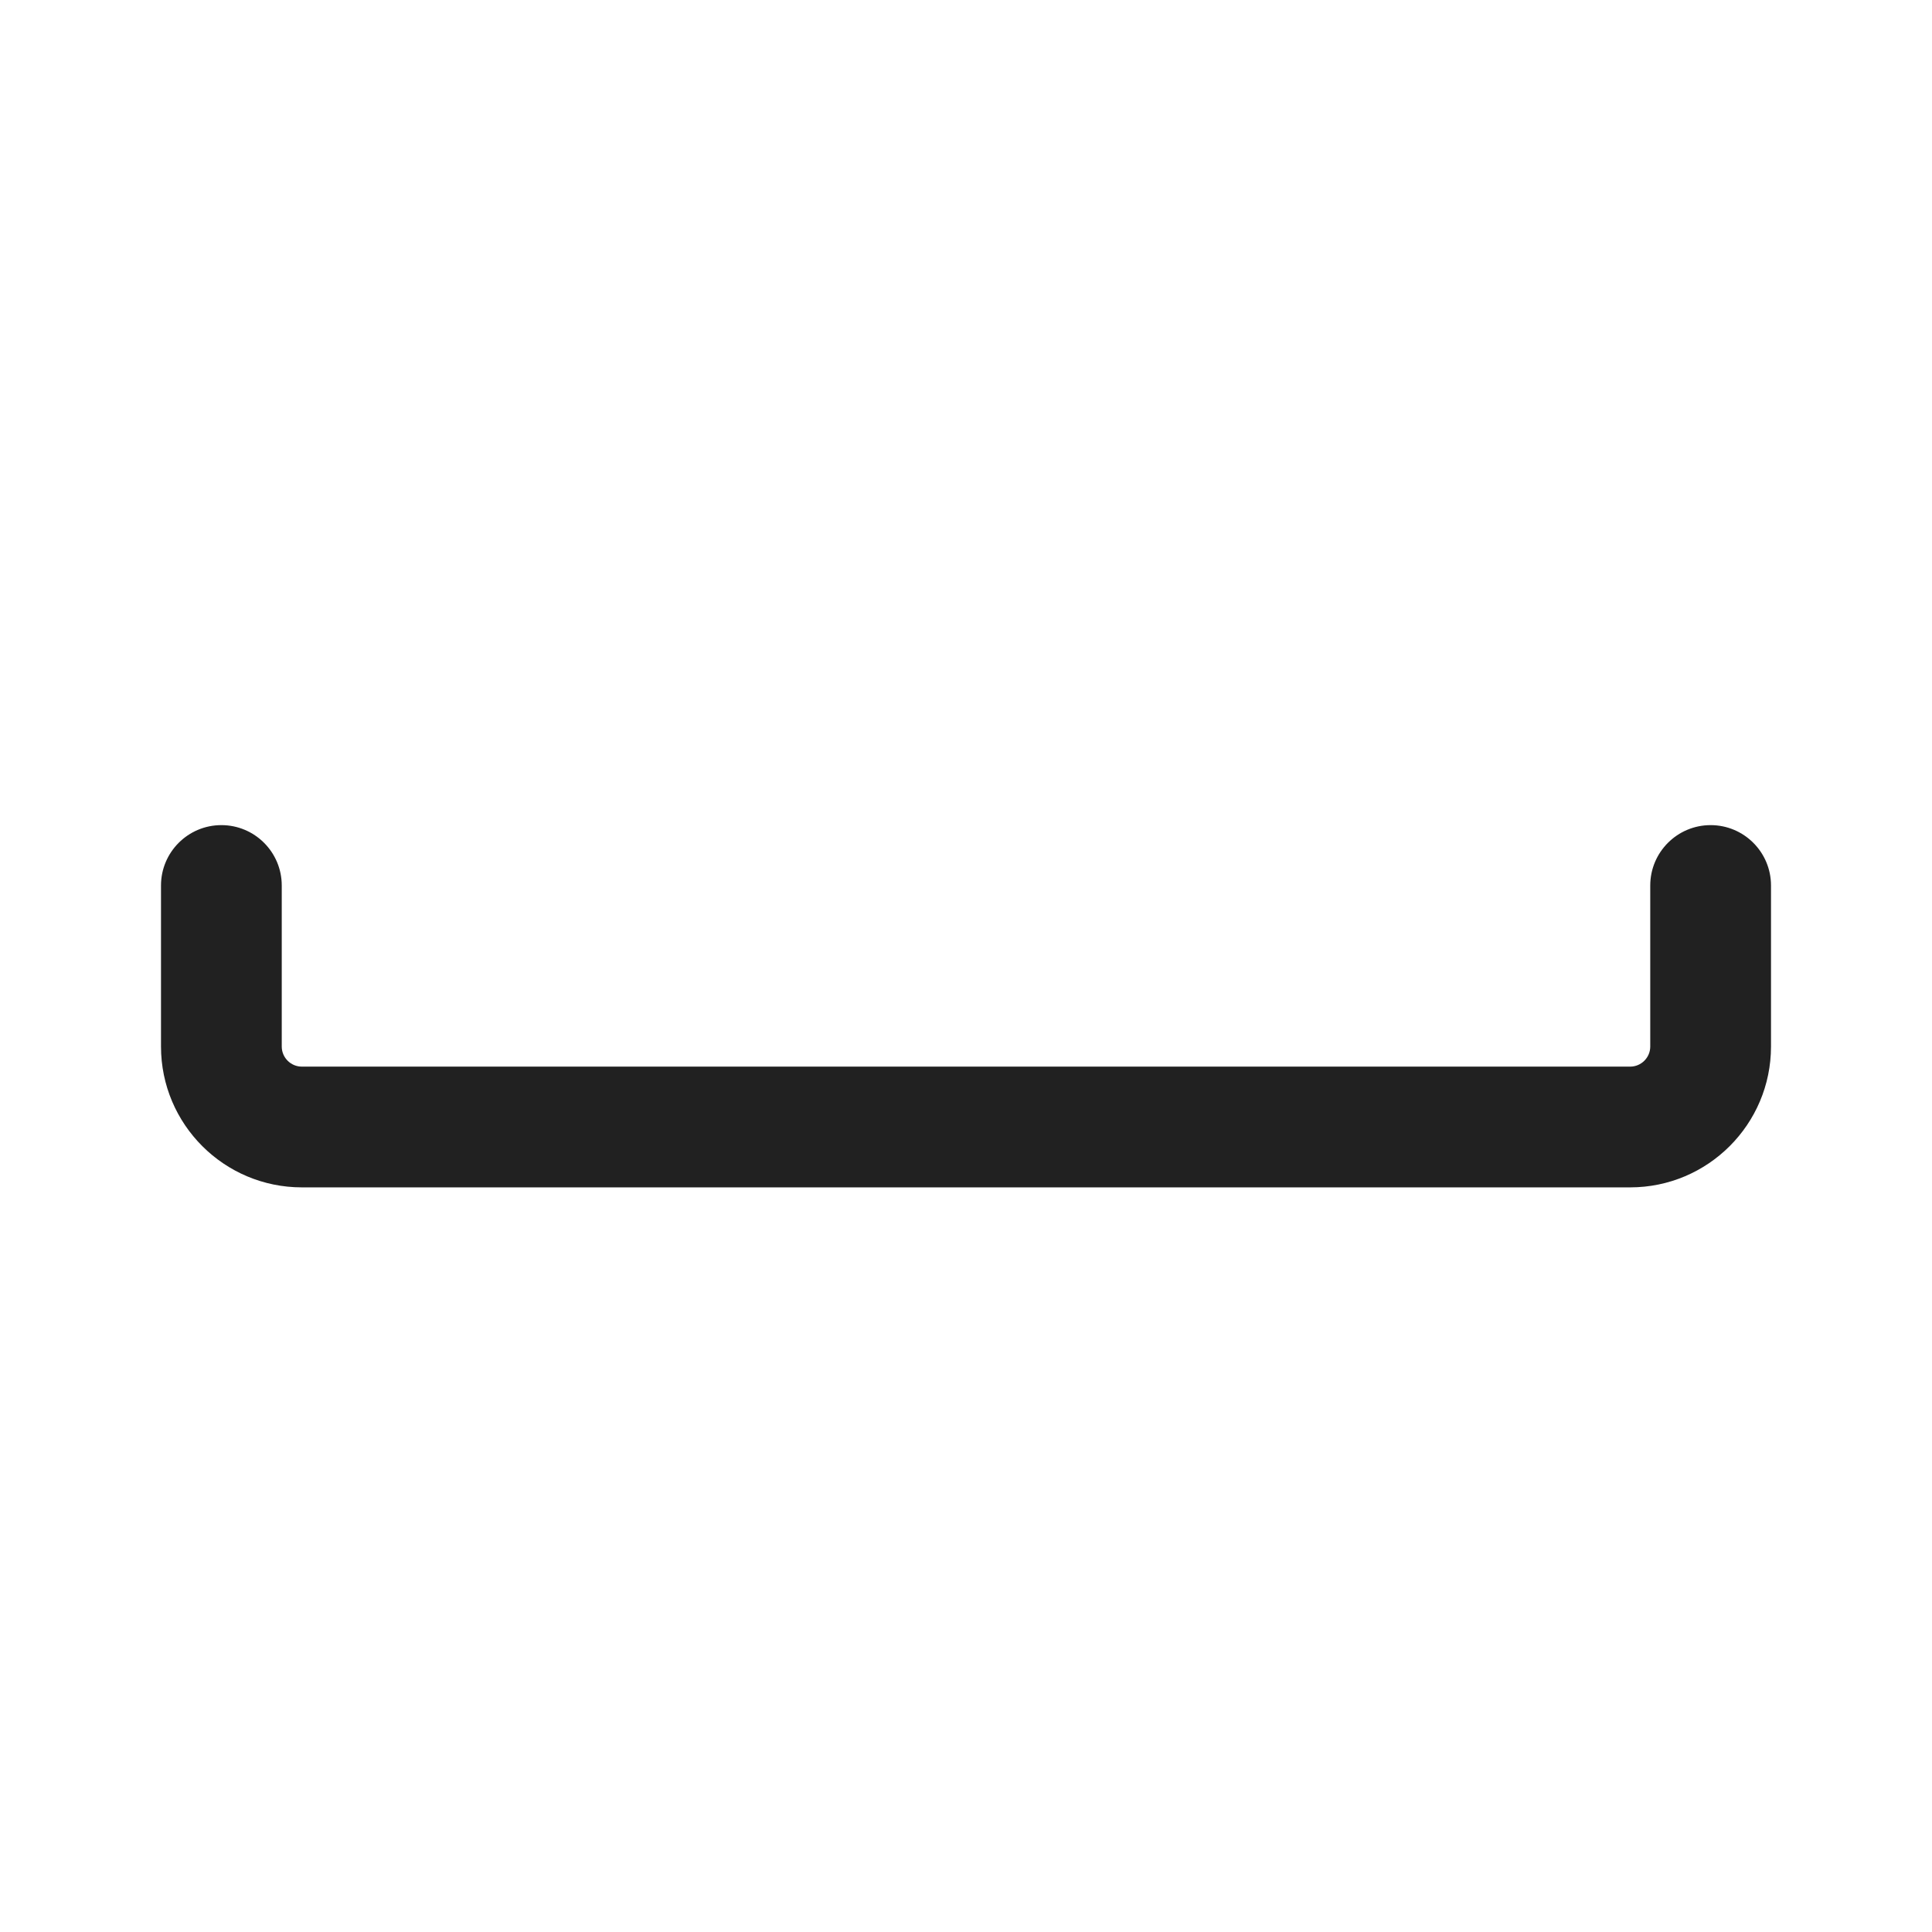
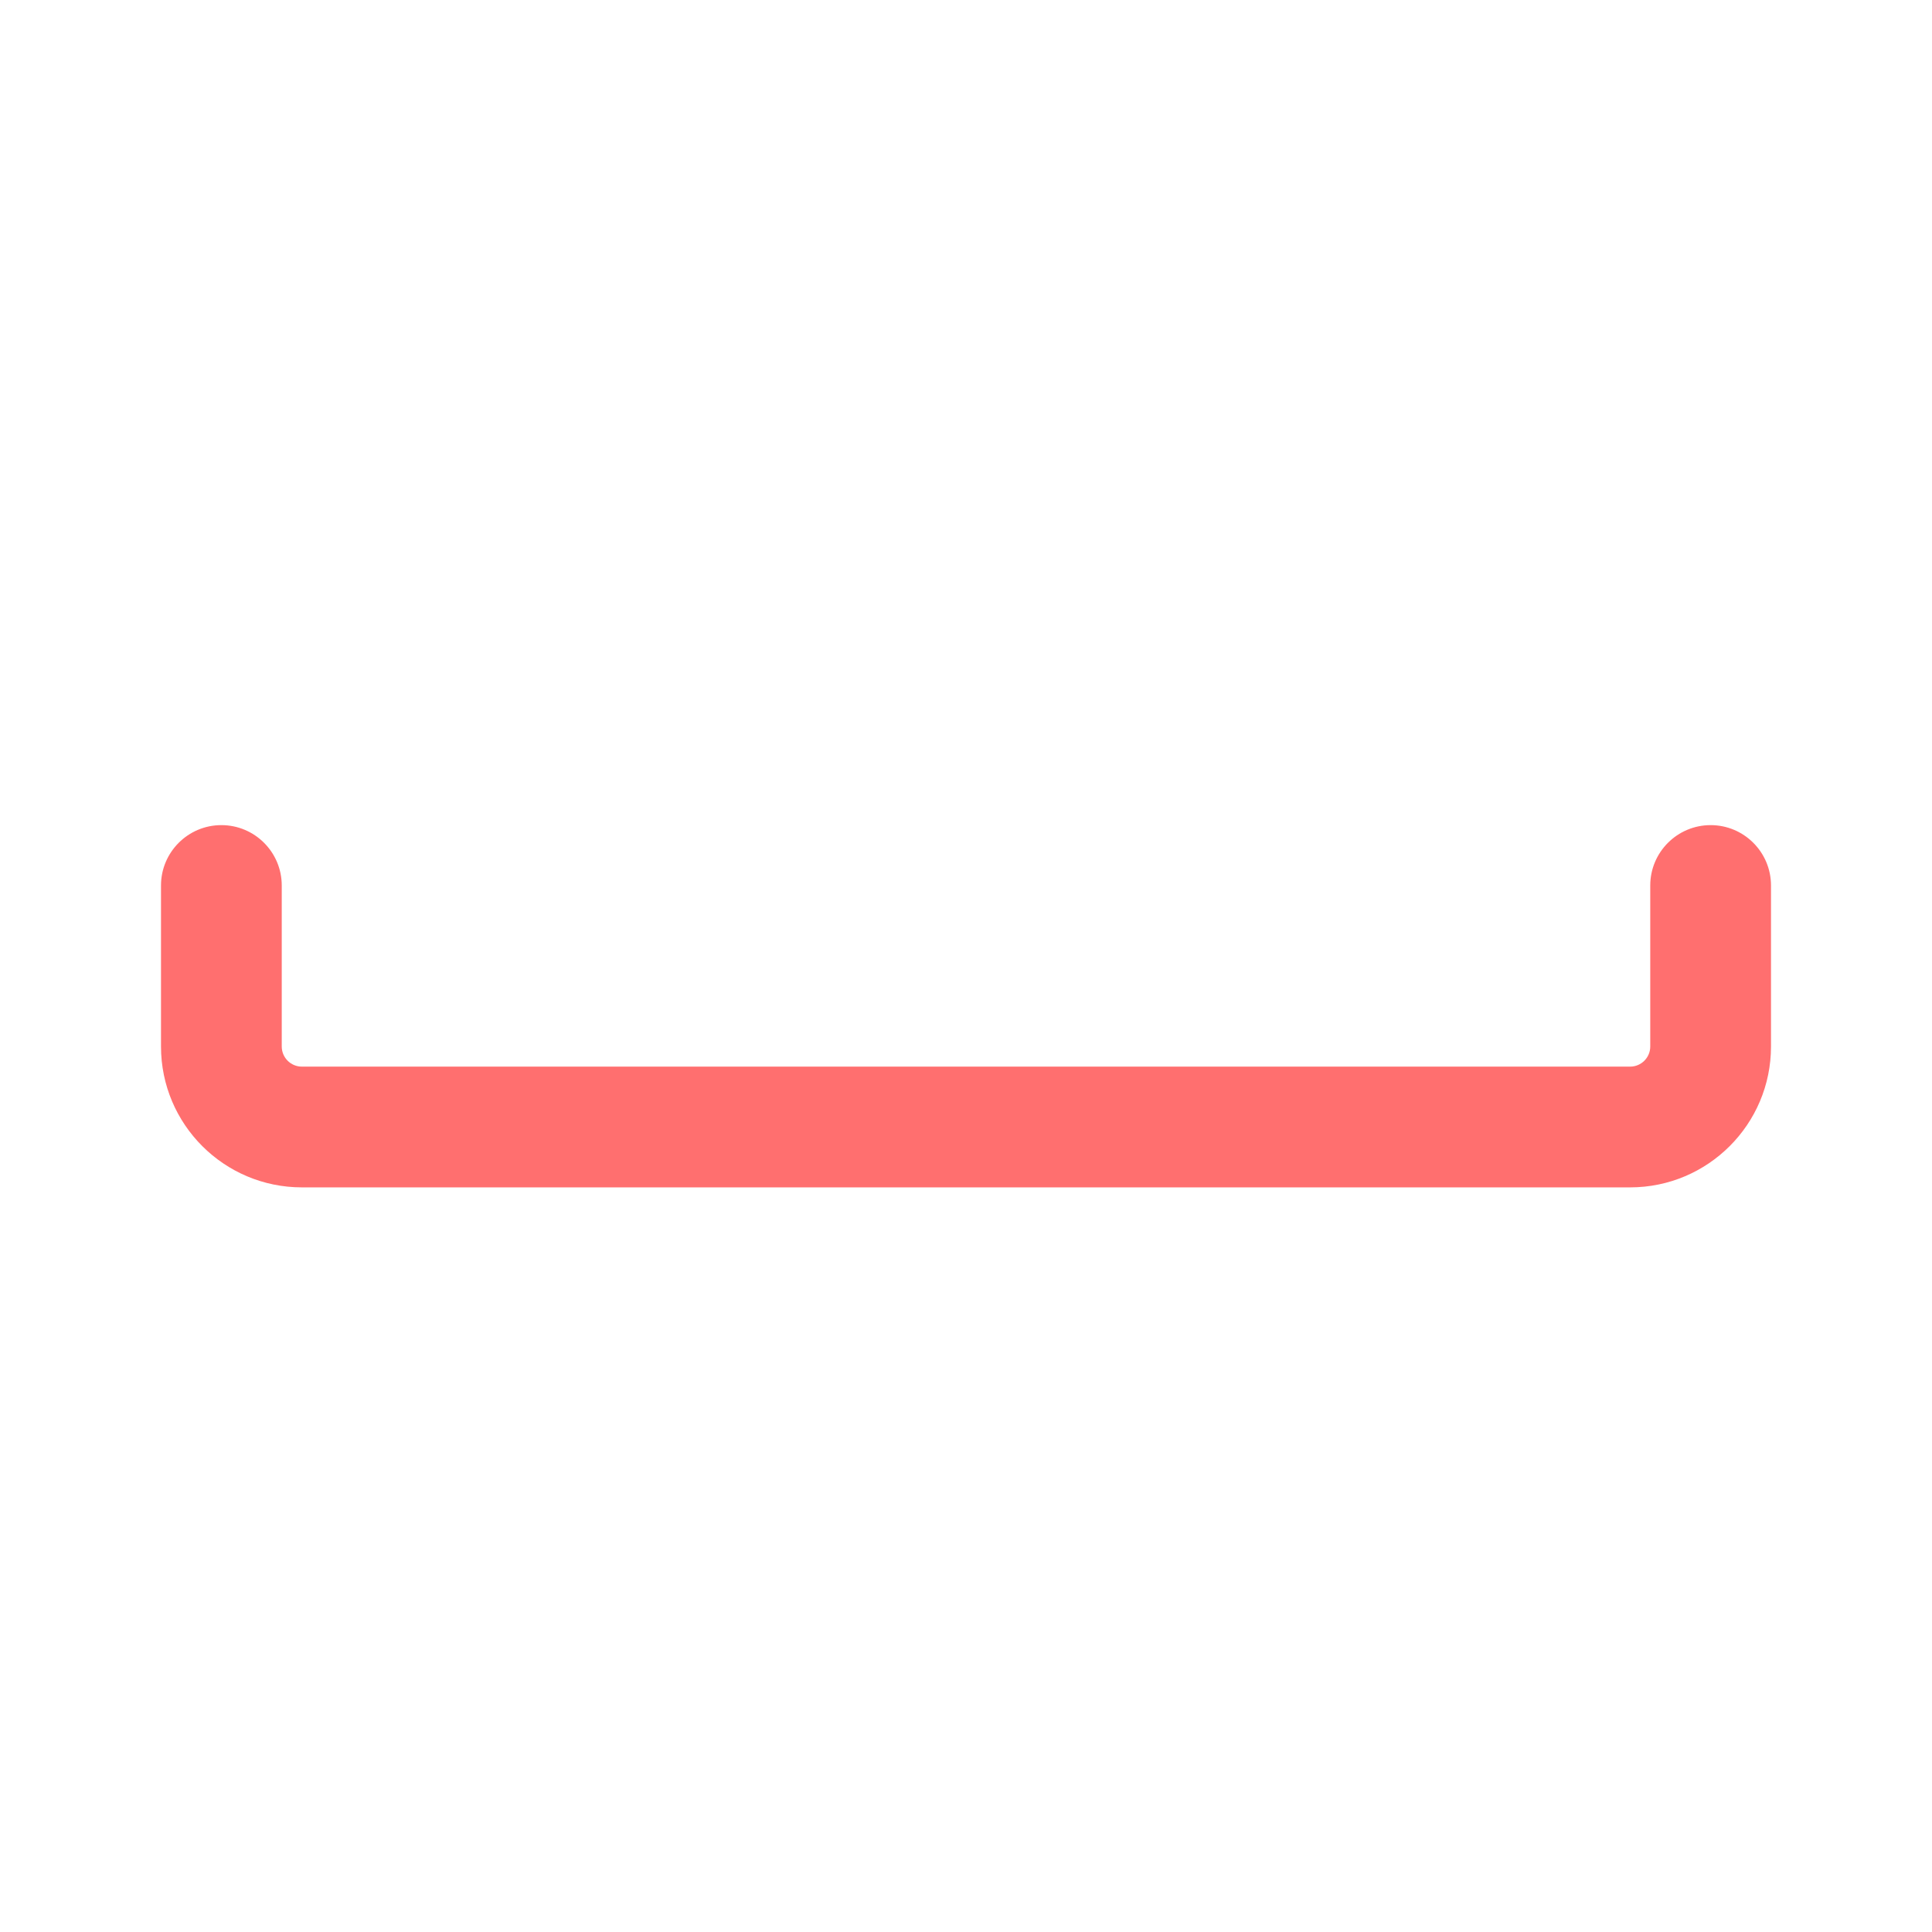
<svg xmlns="http://www.w3.org/2000/svg" height="40" viewBox="0 0 24 24" width="40">
-   <path d="m20.5 11v2c0 .138-.112.25-.25.25h-16.5c-.138 0-.25-.112-.25-.25v-2c0-.414-.336-.75-.75-.75s-.75.336-.75.75v2c0 .966.784 1.75 1.75 1.75h16.5c.966 0 1.75-.784 1.75-1.75v-2c0-.414-.336-.75-.75-.75s-.75.336-.75.75z" fill="#212121" />
+   <path d="m20.5 11v2c0 .138-.112.25-.25.25h-16.5c-.138 0-.25-.112-.25-.25v-2c0-.414-.336-.75-.75-.75s-.75.336-.75.75v2c0 .966.784 1.75 1.75 1.75h16.5c.966 0 1.75-.784 1.75-1.75v-2c0-.414-.336-.75-.75-.75s-.75.336-.75.75z" fill="#FF3D3DBD" />
</svg>
